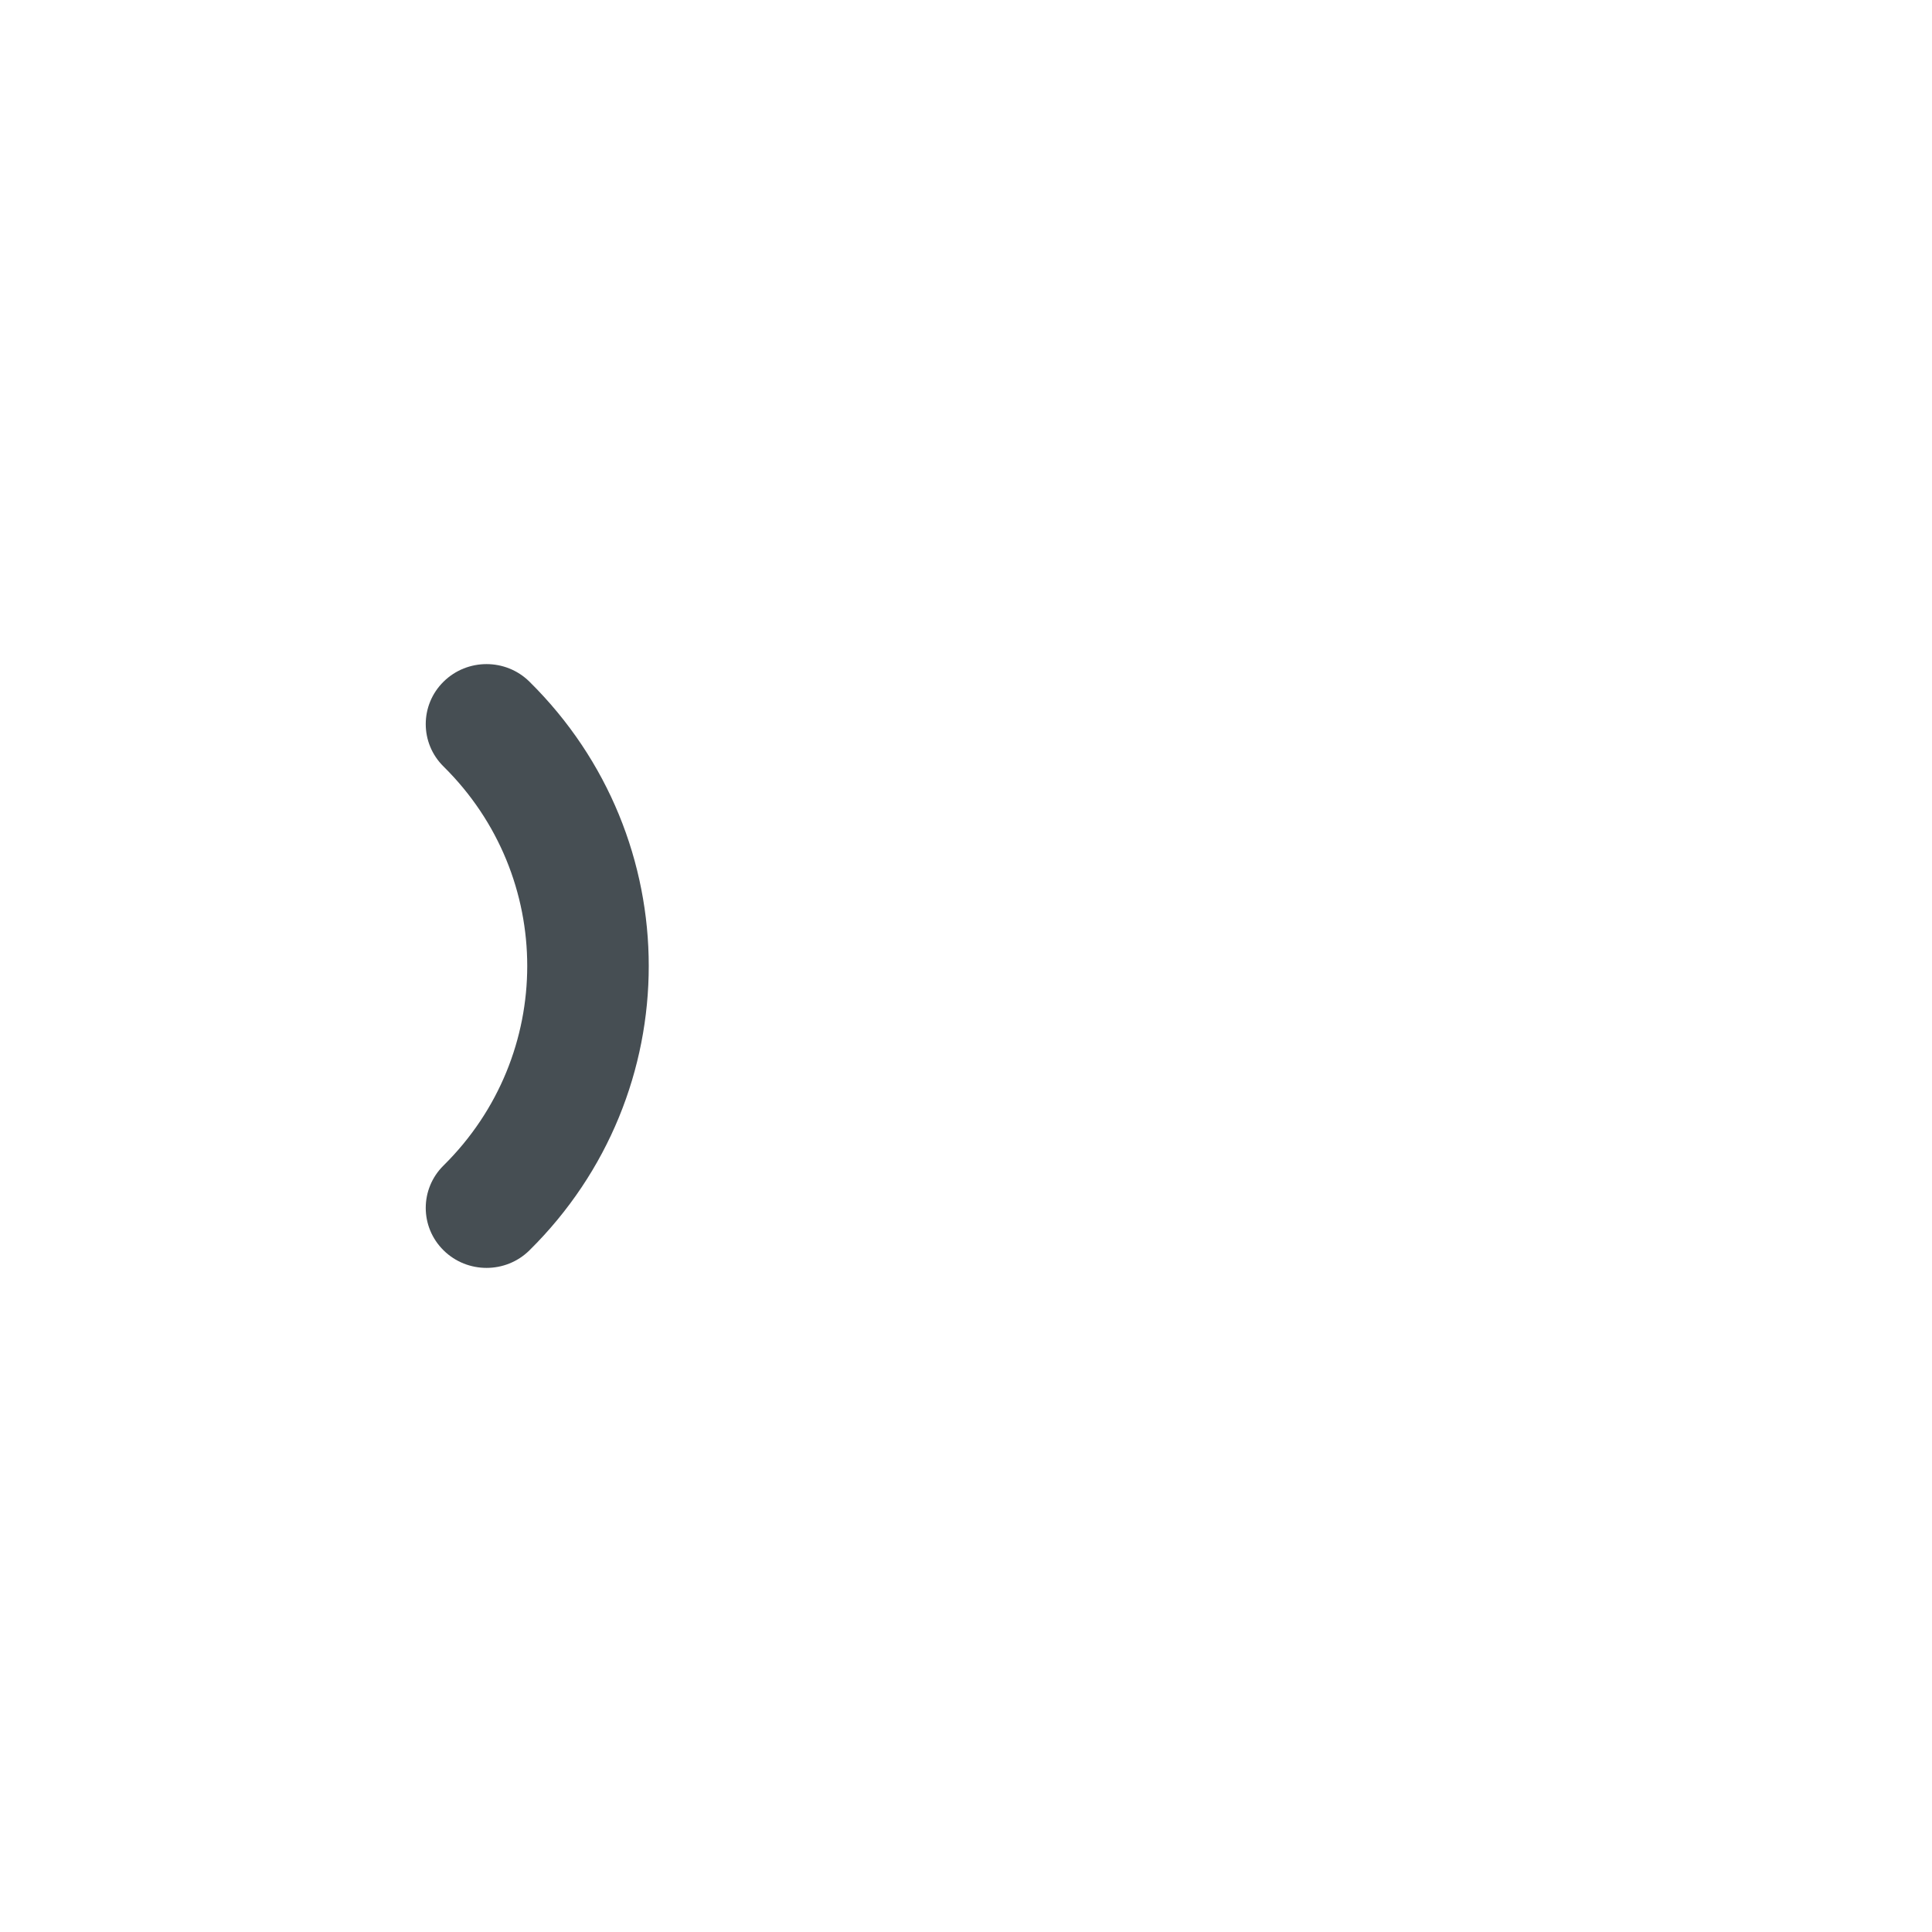
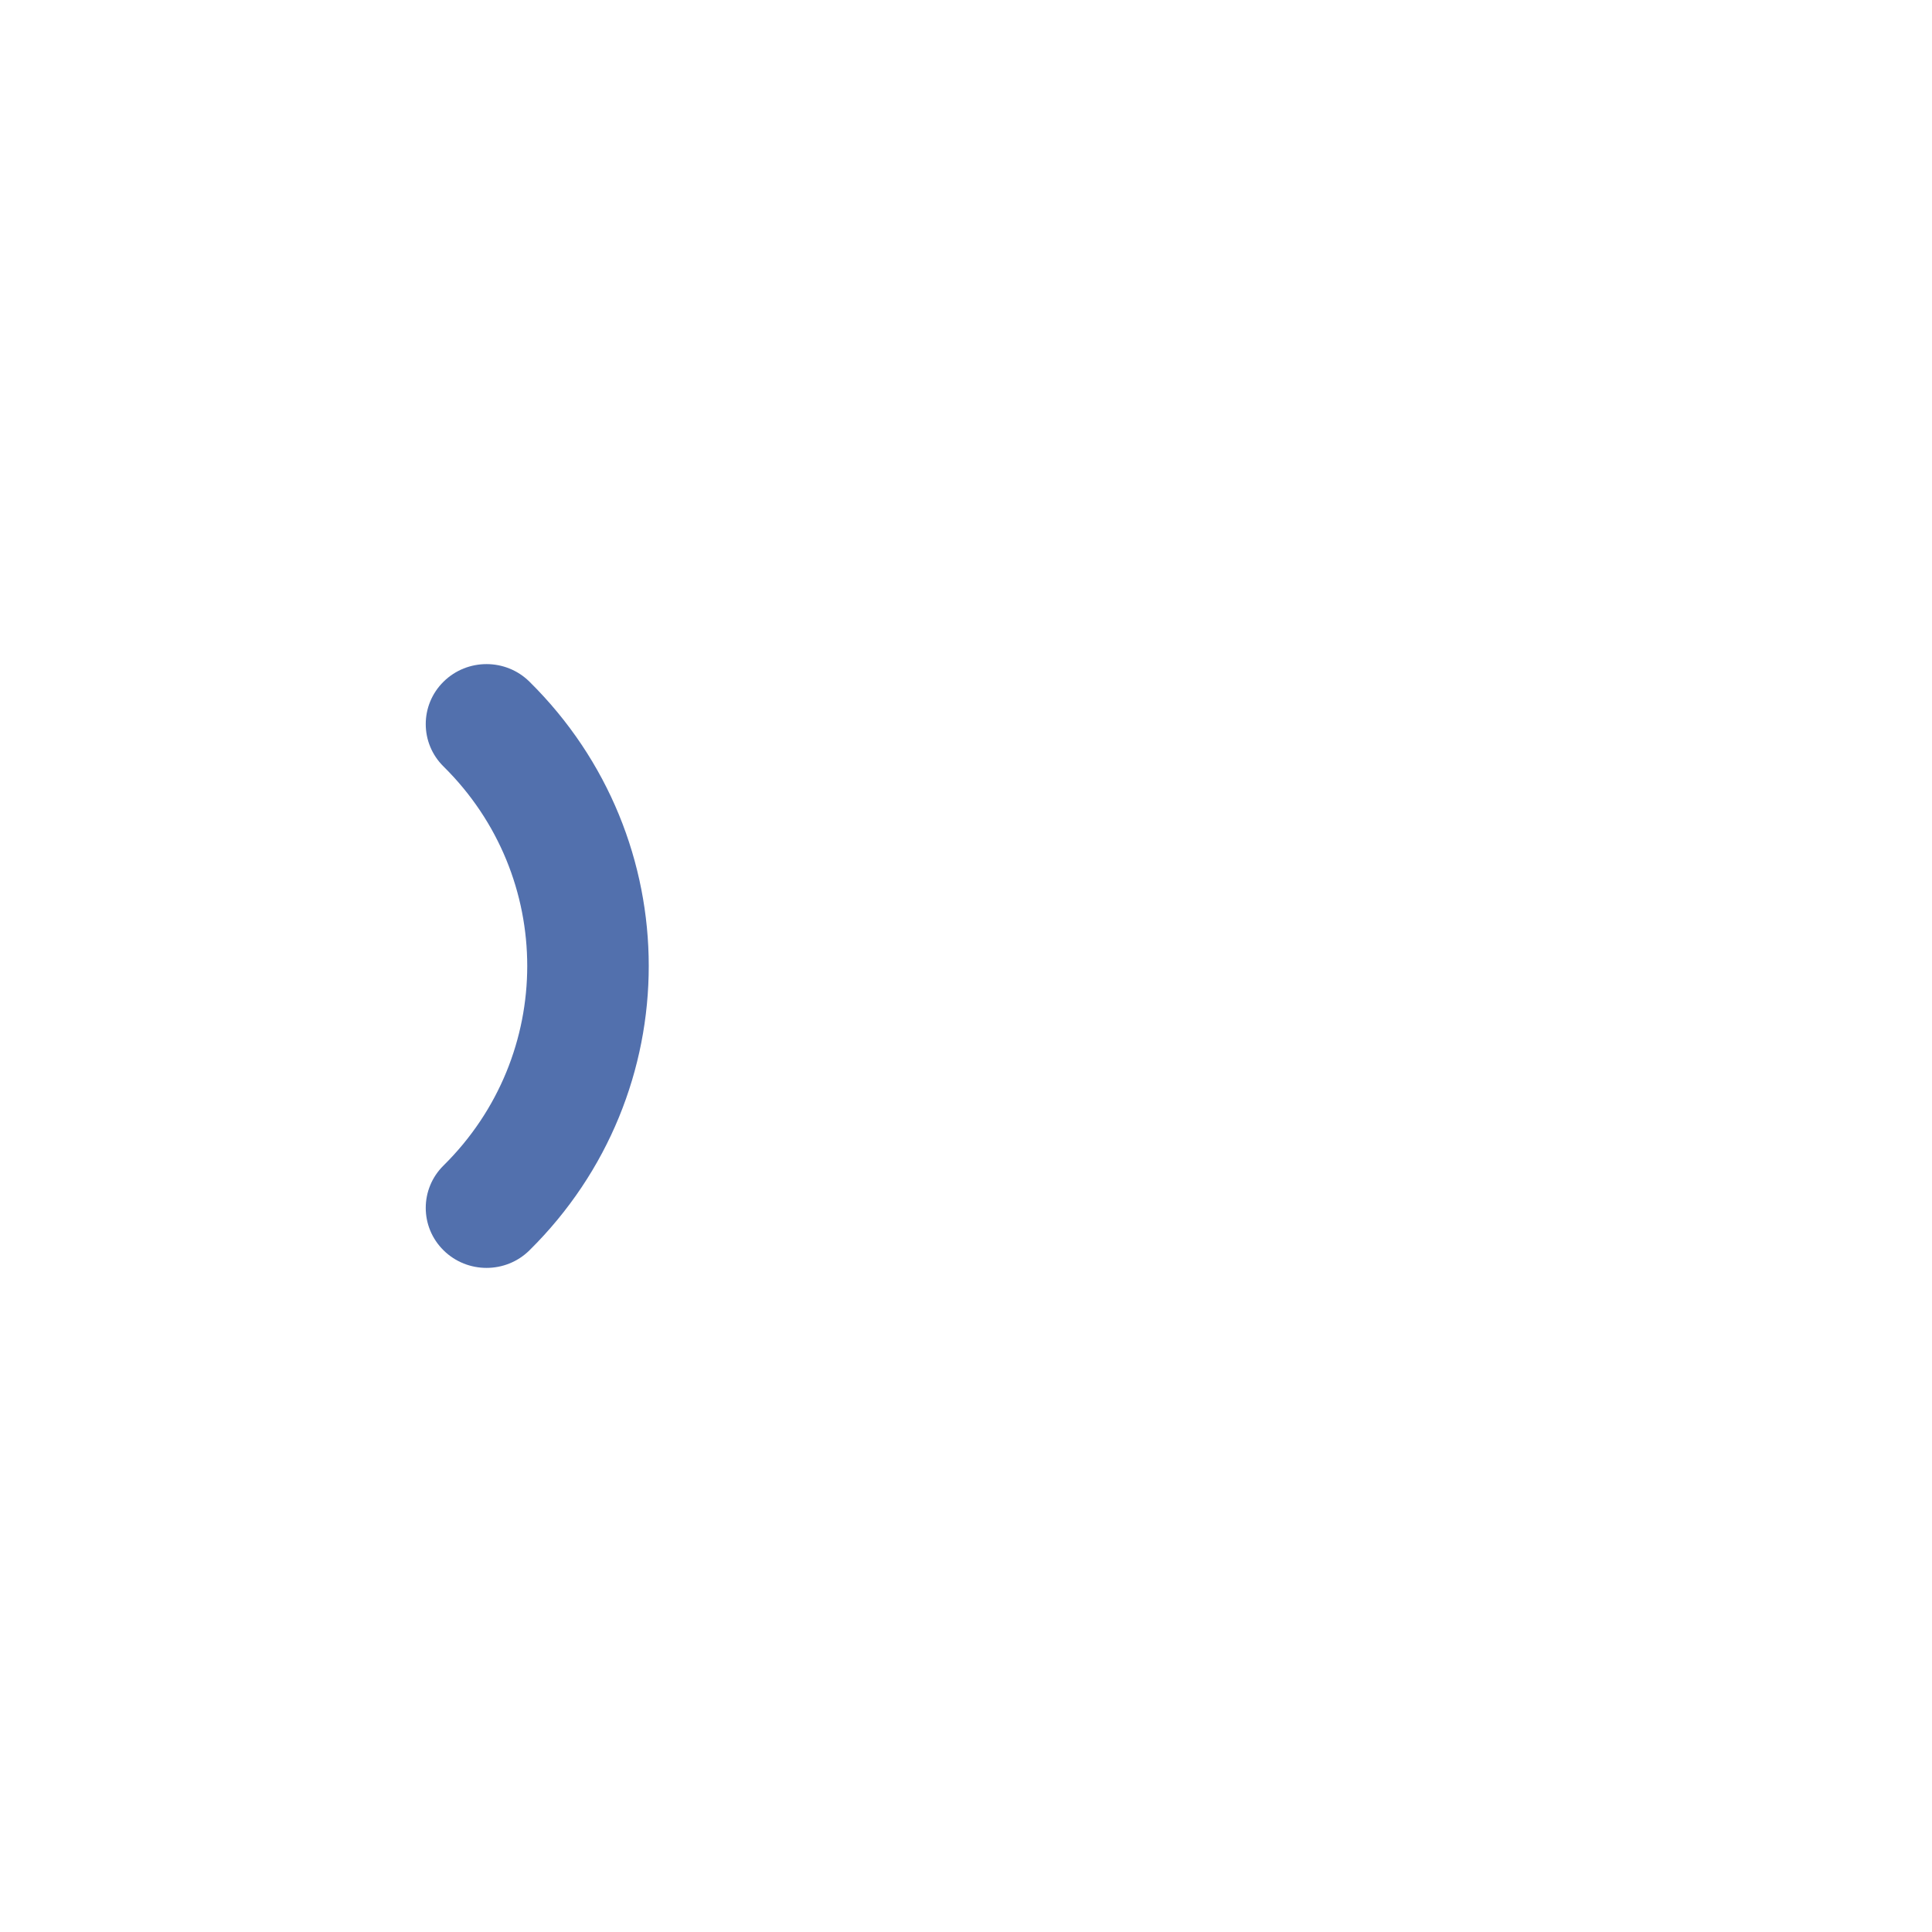
<svg xmlns="http://www.w3.org/2000/svg" width="24" height="24" viewBox="0 0 24 24" fill="none">
-   <path fill-rule="evenodd" clip-rule="evenodd" d="M5.51 8.468C5.805 8.177 6.283 8.177 6.577 8.468C8.553 10.418 8.553 13.581 6.577 15.532C6.283 15.823 5.805 15.823 5.51 15.532C5.215 15.241 5.215 14.769 5.51 14.478C6.896 13.109 6.896 10.89 5.51 9.522C5.215 9.231 5.215 8.759 5.51 8.468Z" fill="#464E53" />
+   <path fill-rule="evenodd" clip-rule="evenodd" d="M5.51 8.468C5.805 8.177 6.283 8.177 6.577 8.468C8.553 10.418 8.553 13.581 6.577 15.532C6.283 15.823 5.805 15.823 5.51 15.532C5.215 15.241 5.215 14.769 5.51 14.478C6.896 13.109 6.896 10.89 5.51 9.522C5.215 9.231 5.215 8.759 5.51 8.468Z" fill="#5270AD" />
</svg>
